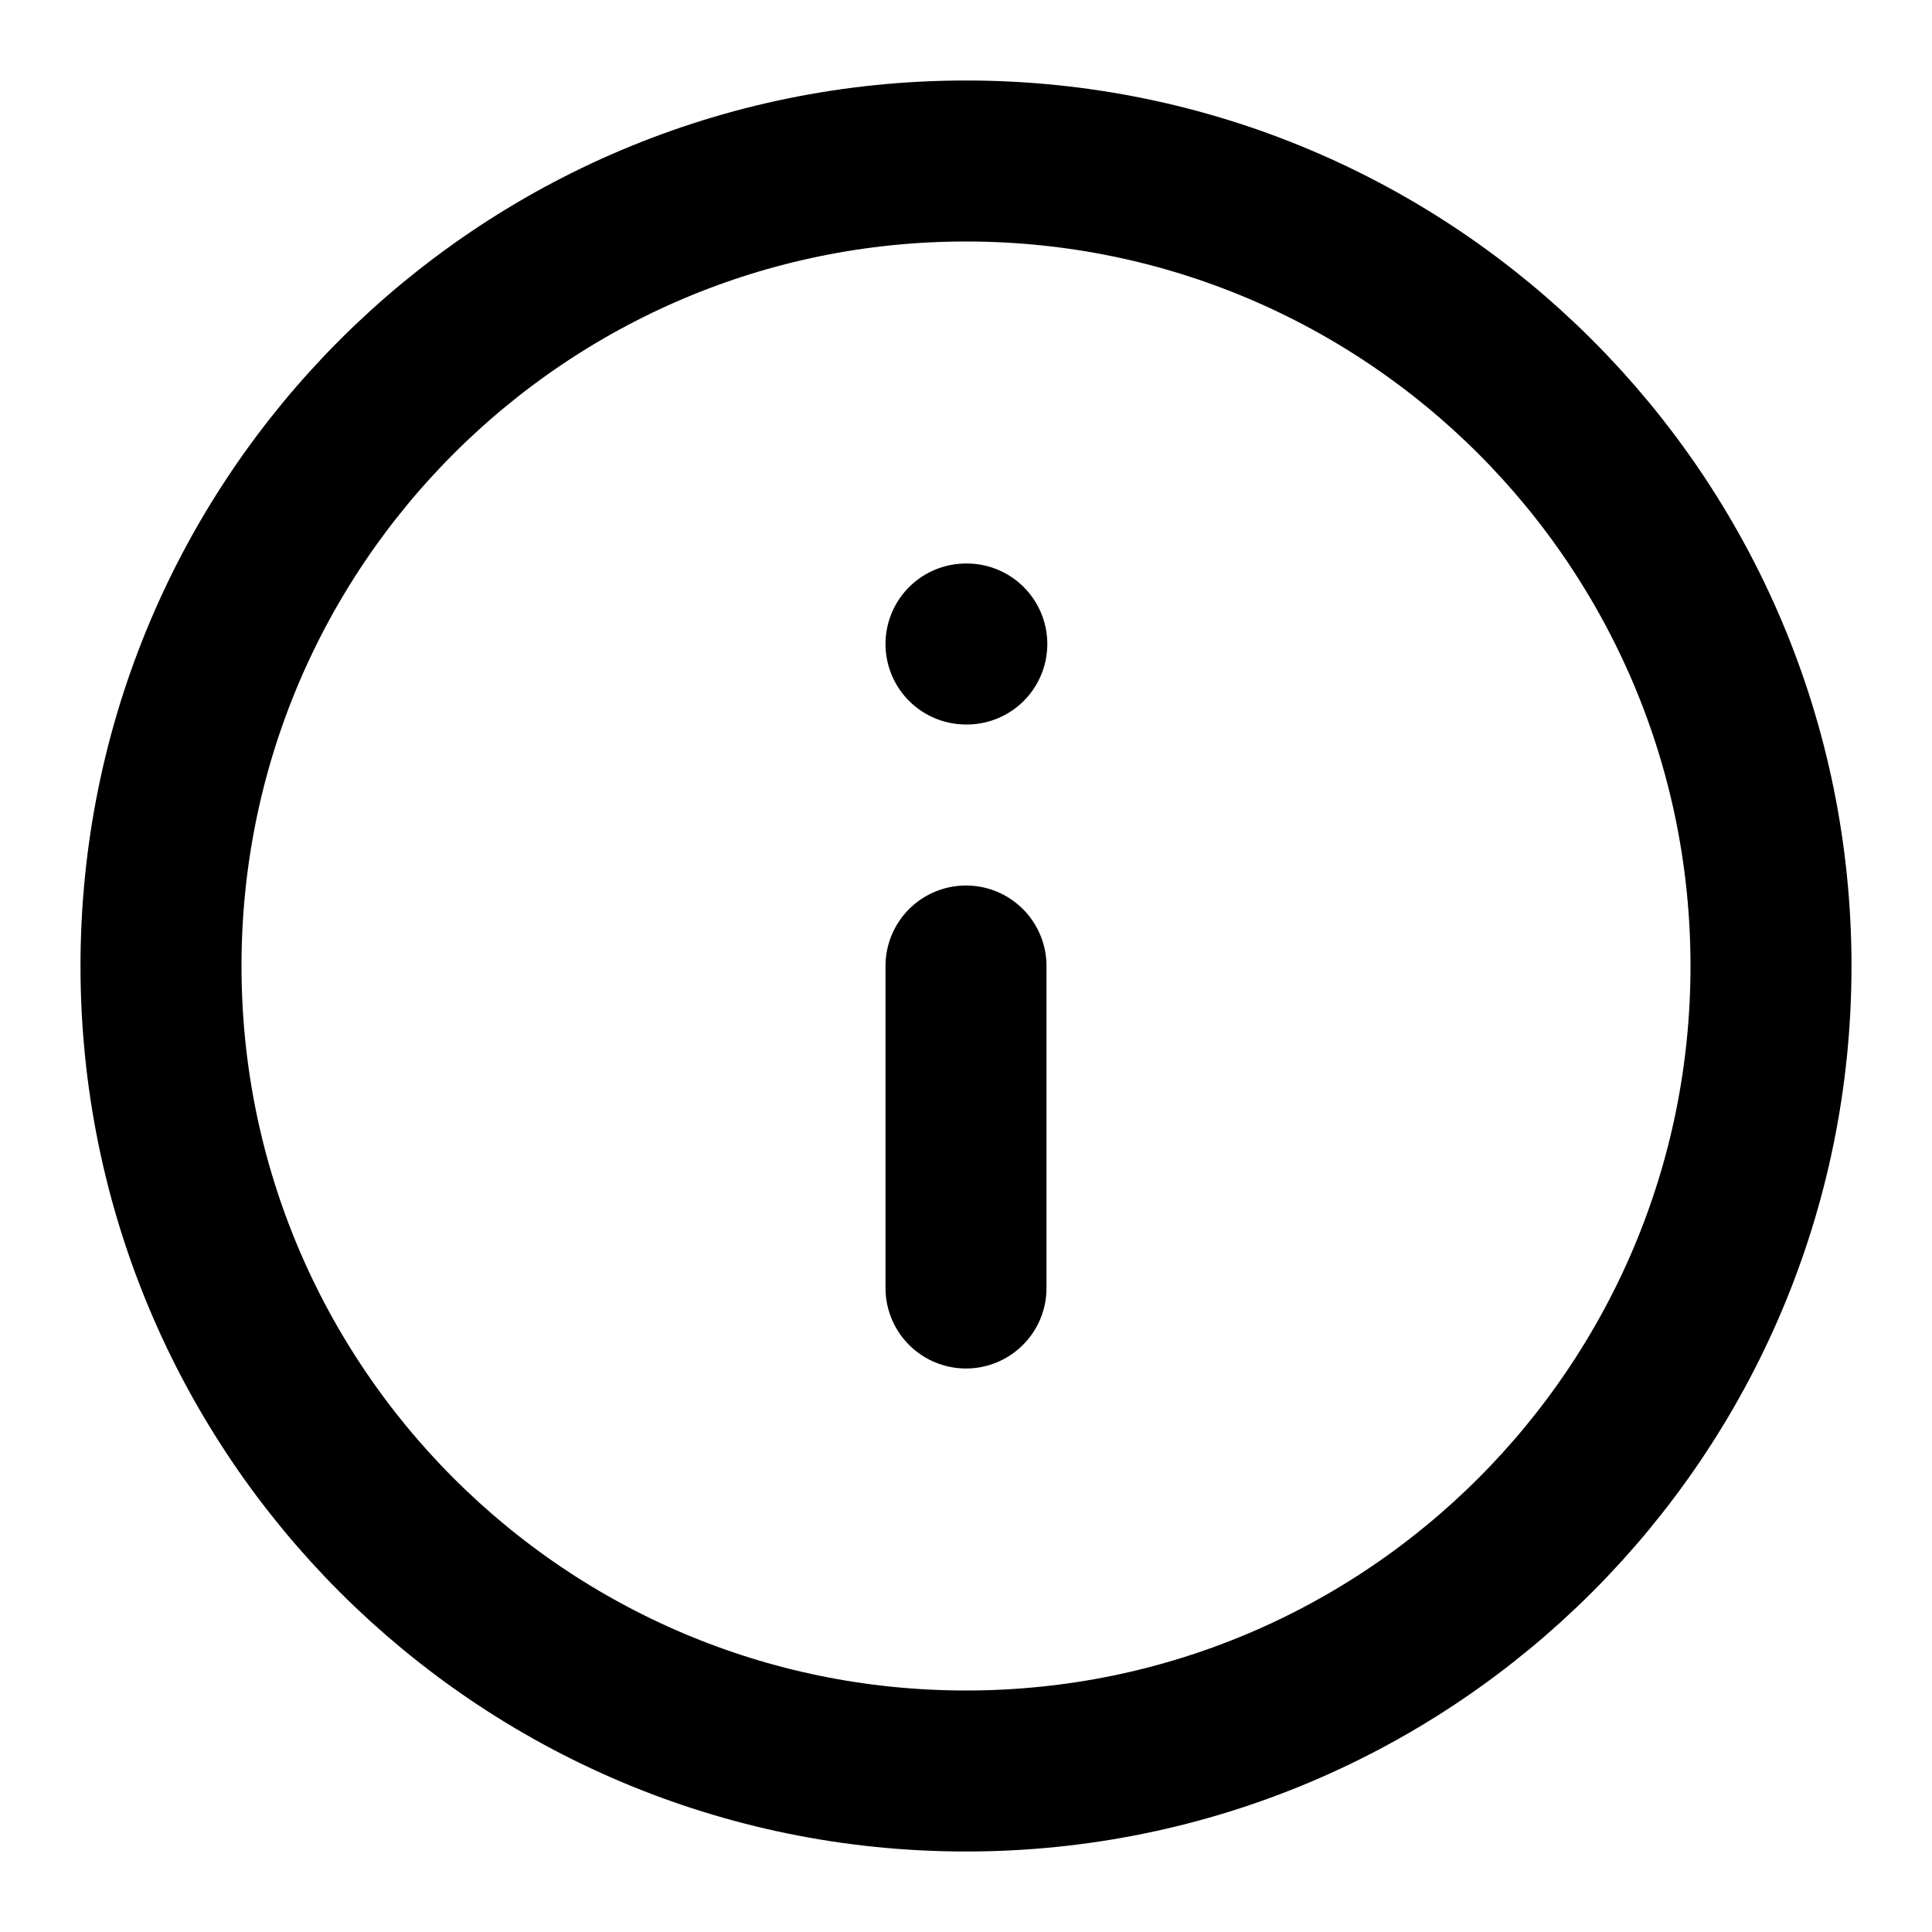
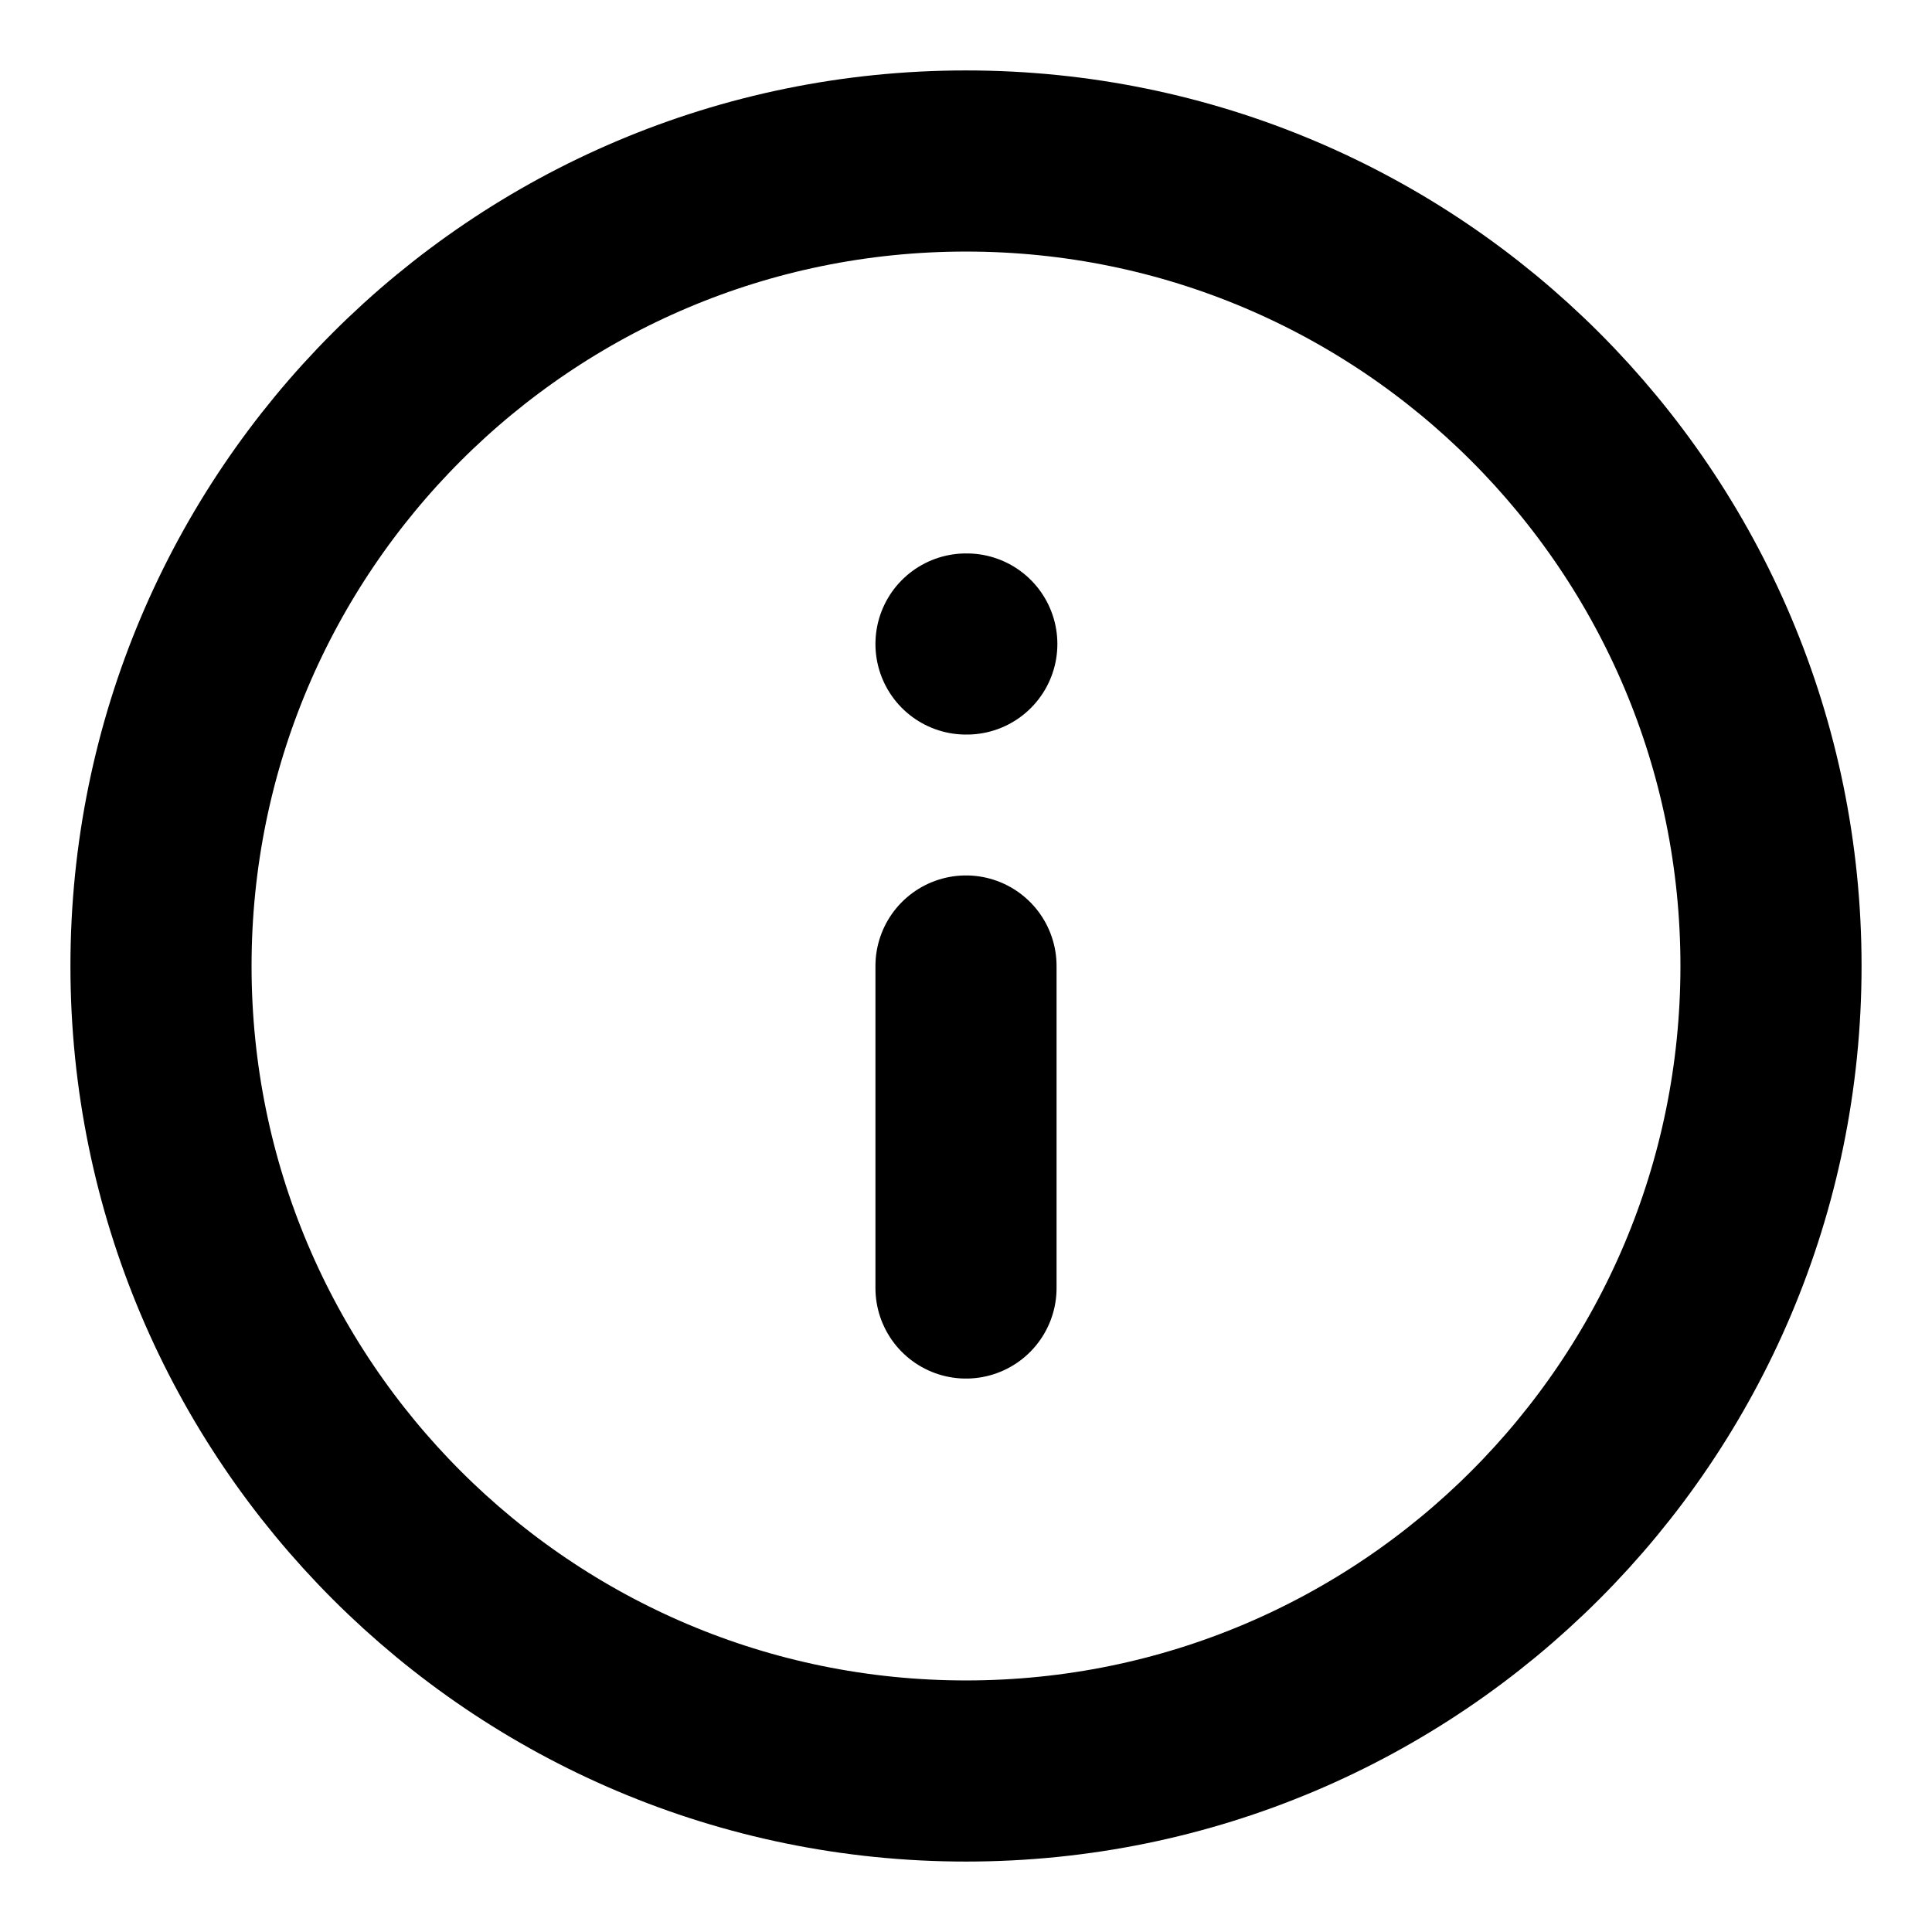
- <svg xmlns="http://www.w3.org/2000/svg" width="24" height="24" viewBox="0 0 24 24" fill="none" stroke="currentColor" stroke-width="2" stroke-linecap="round" stroke-linejoin="round">
+ <svg xmlns="http://www.w3.org/2000/svg" width="24" height="24" viewBox="0 0 24 24" fill="none" stroke="currentColor" stroke-width="2.25" stroke-linecap="round" stroke-linejoin="round">
  <circle cx="12" cy="12" r="10" />
  <path d="M12 16v-4" />
  <path d="M12 8h.01" />
</svg>
